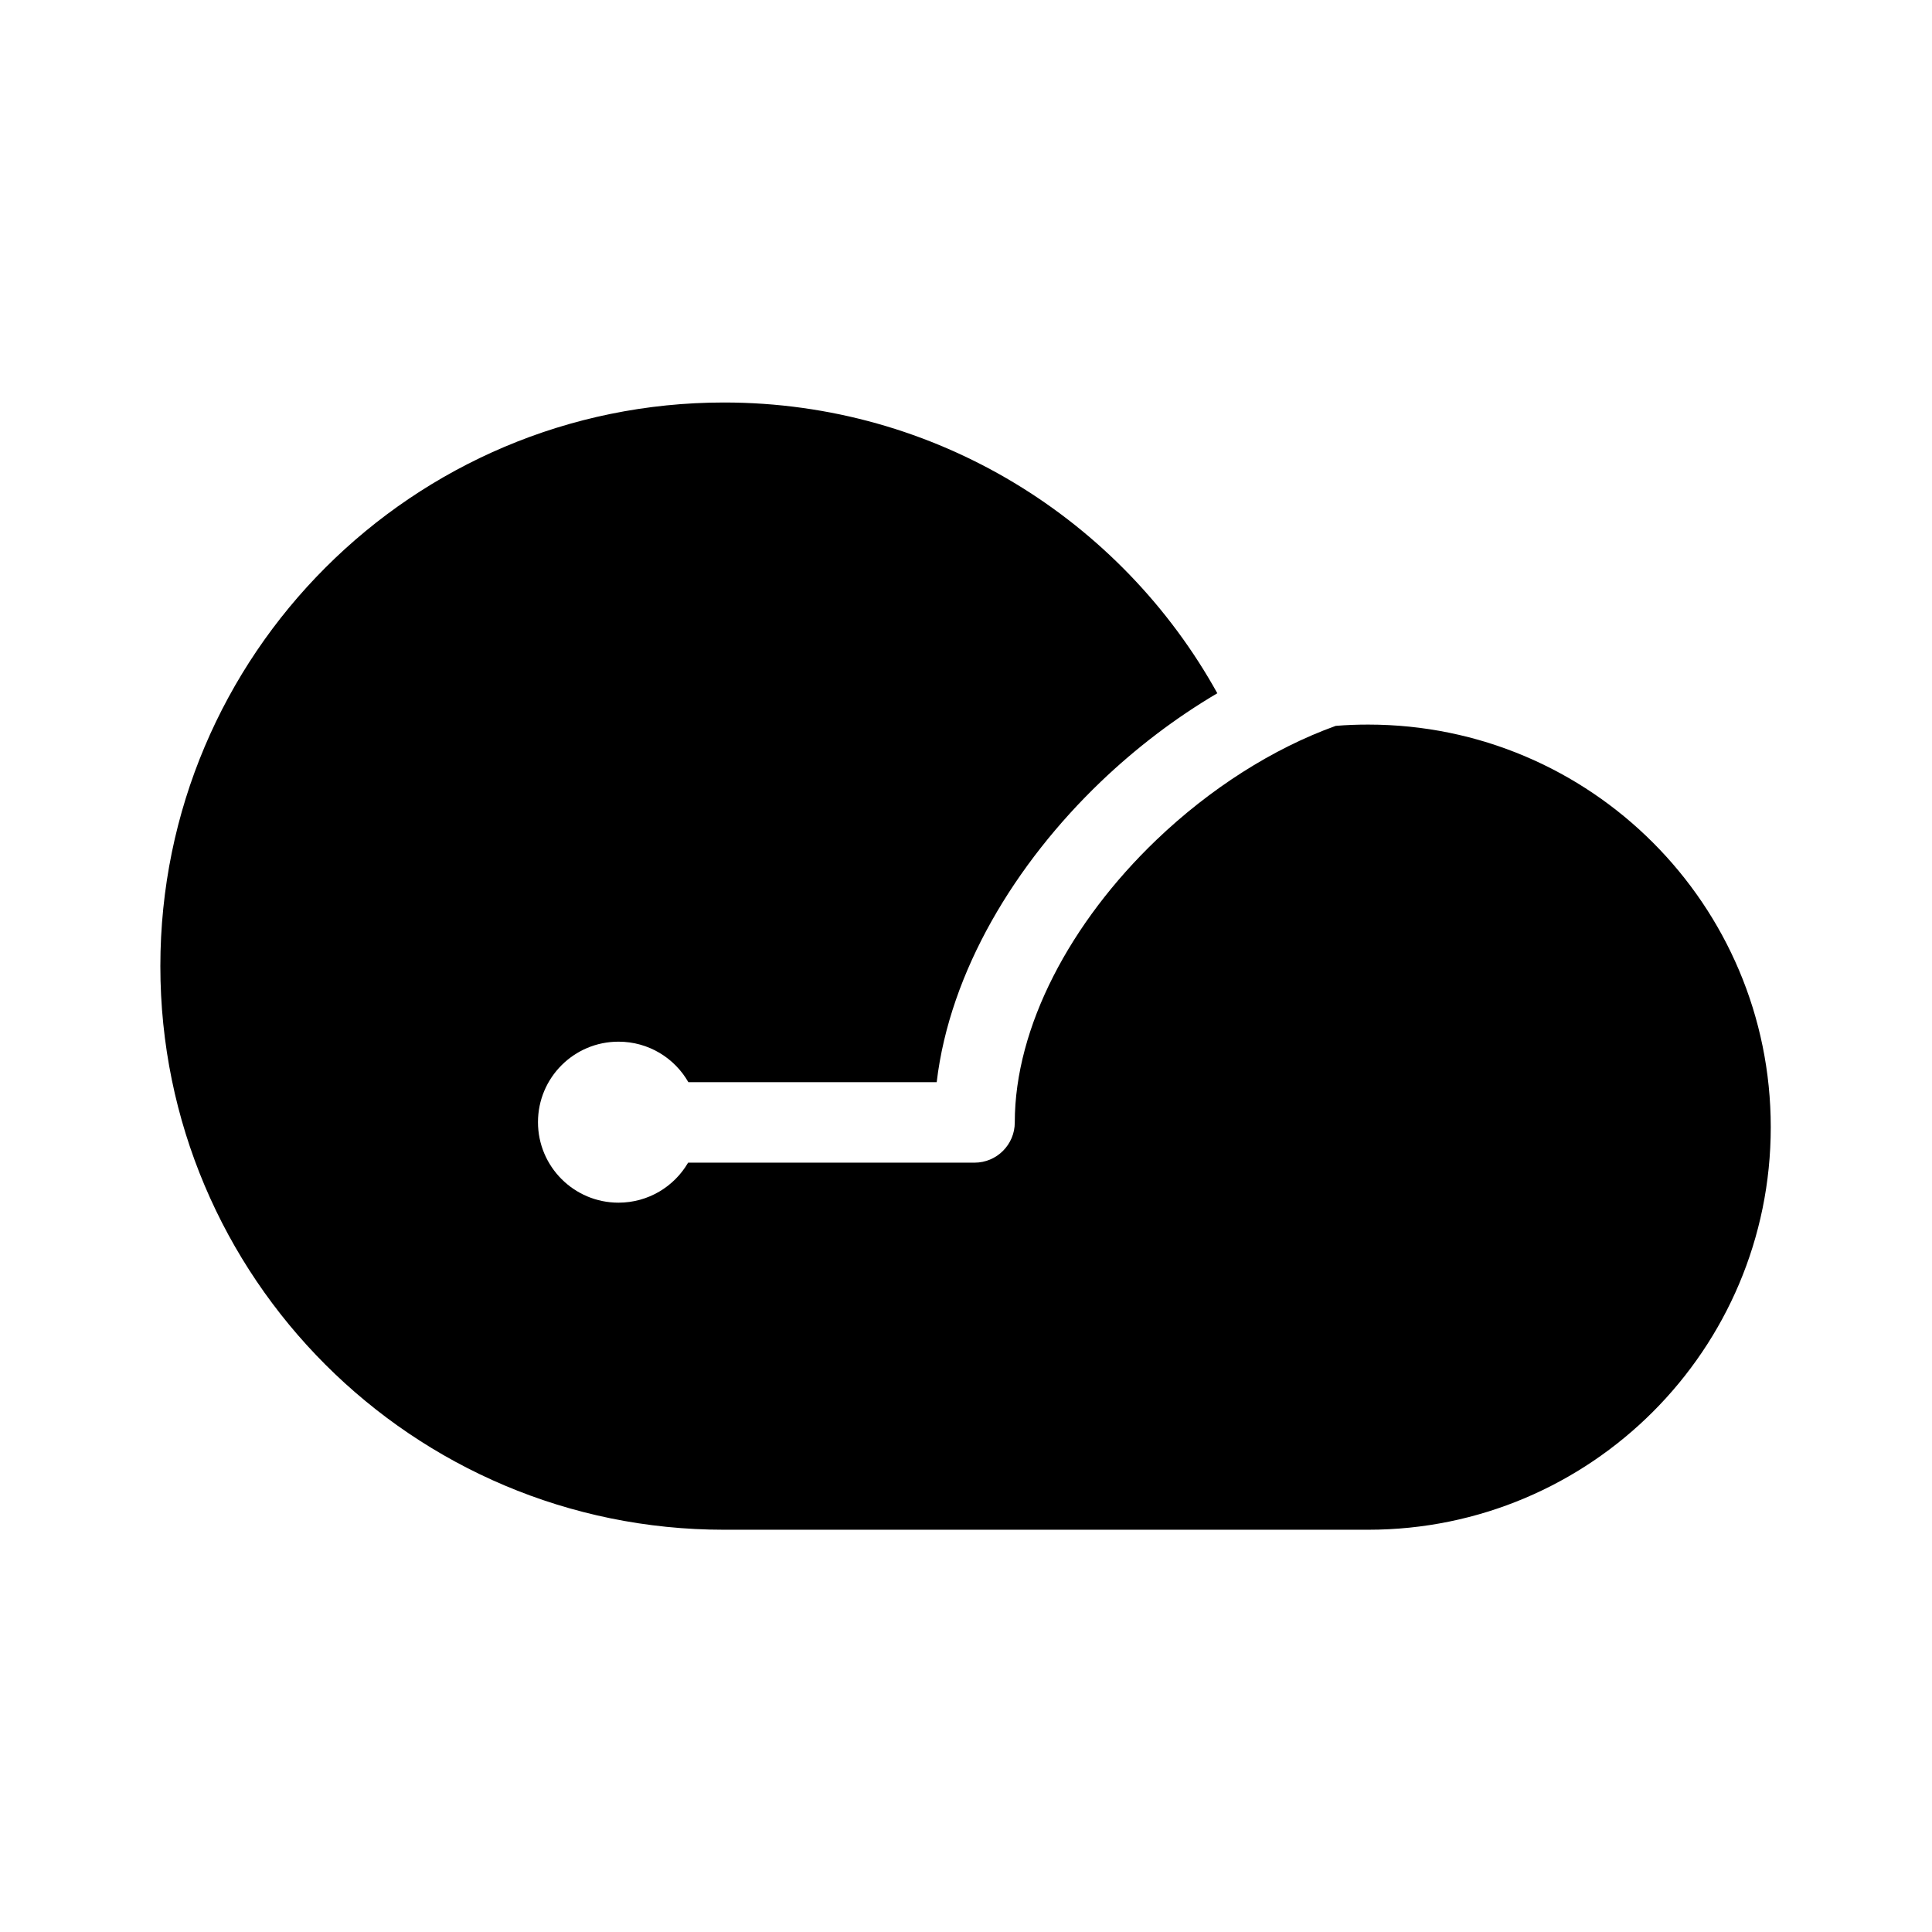
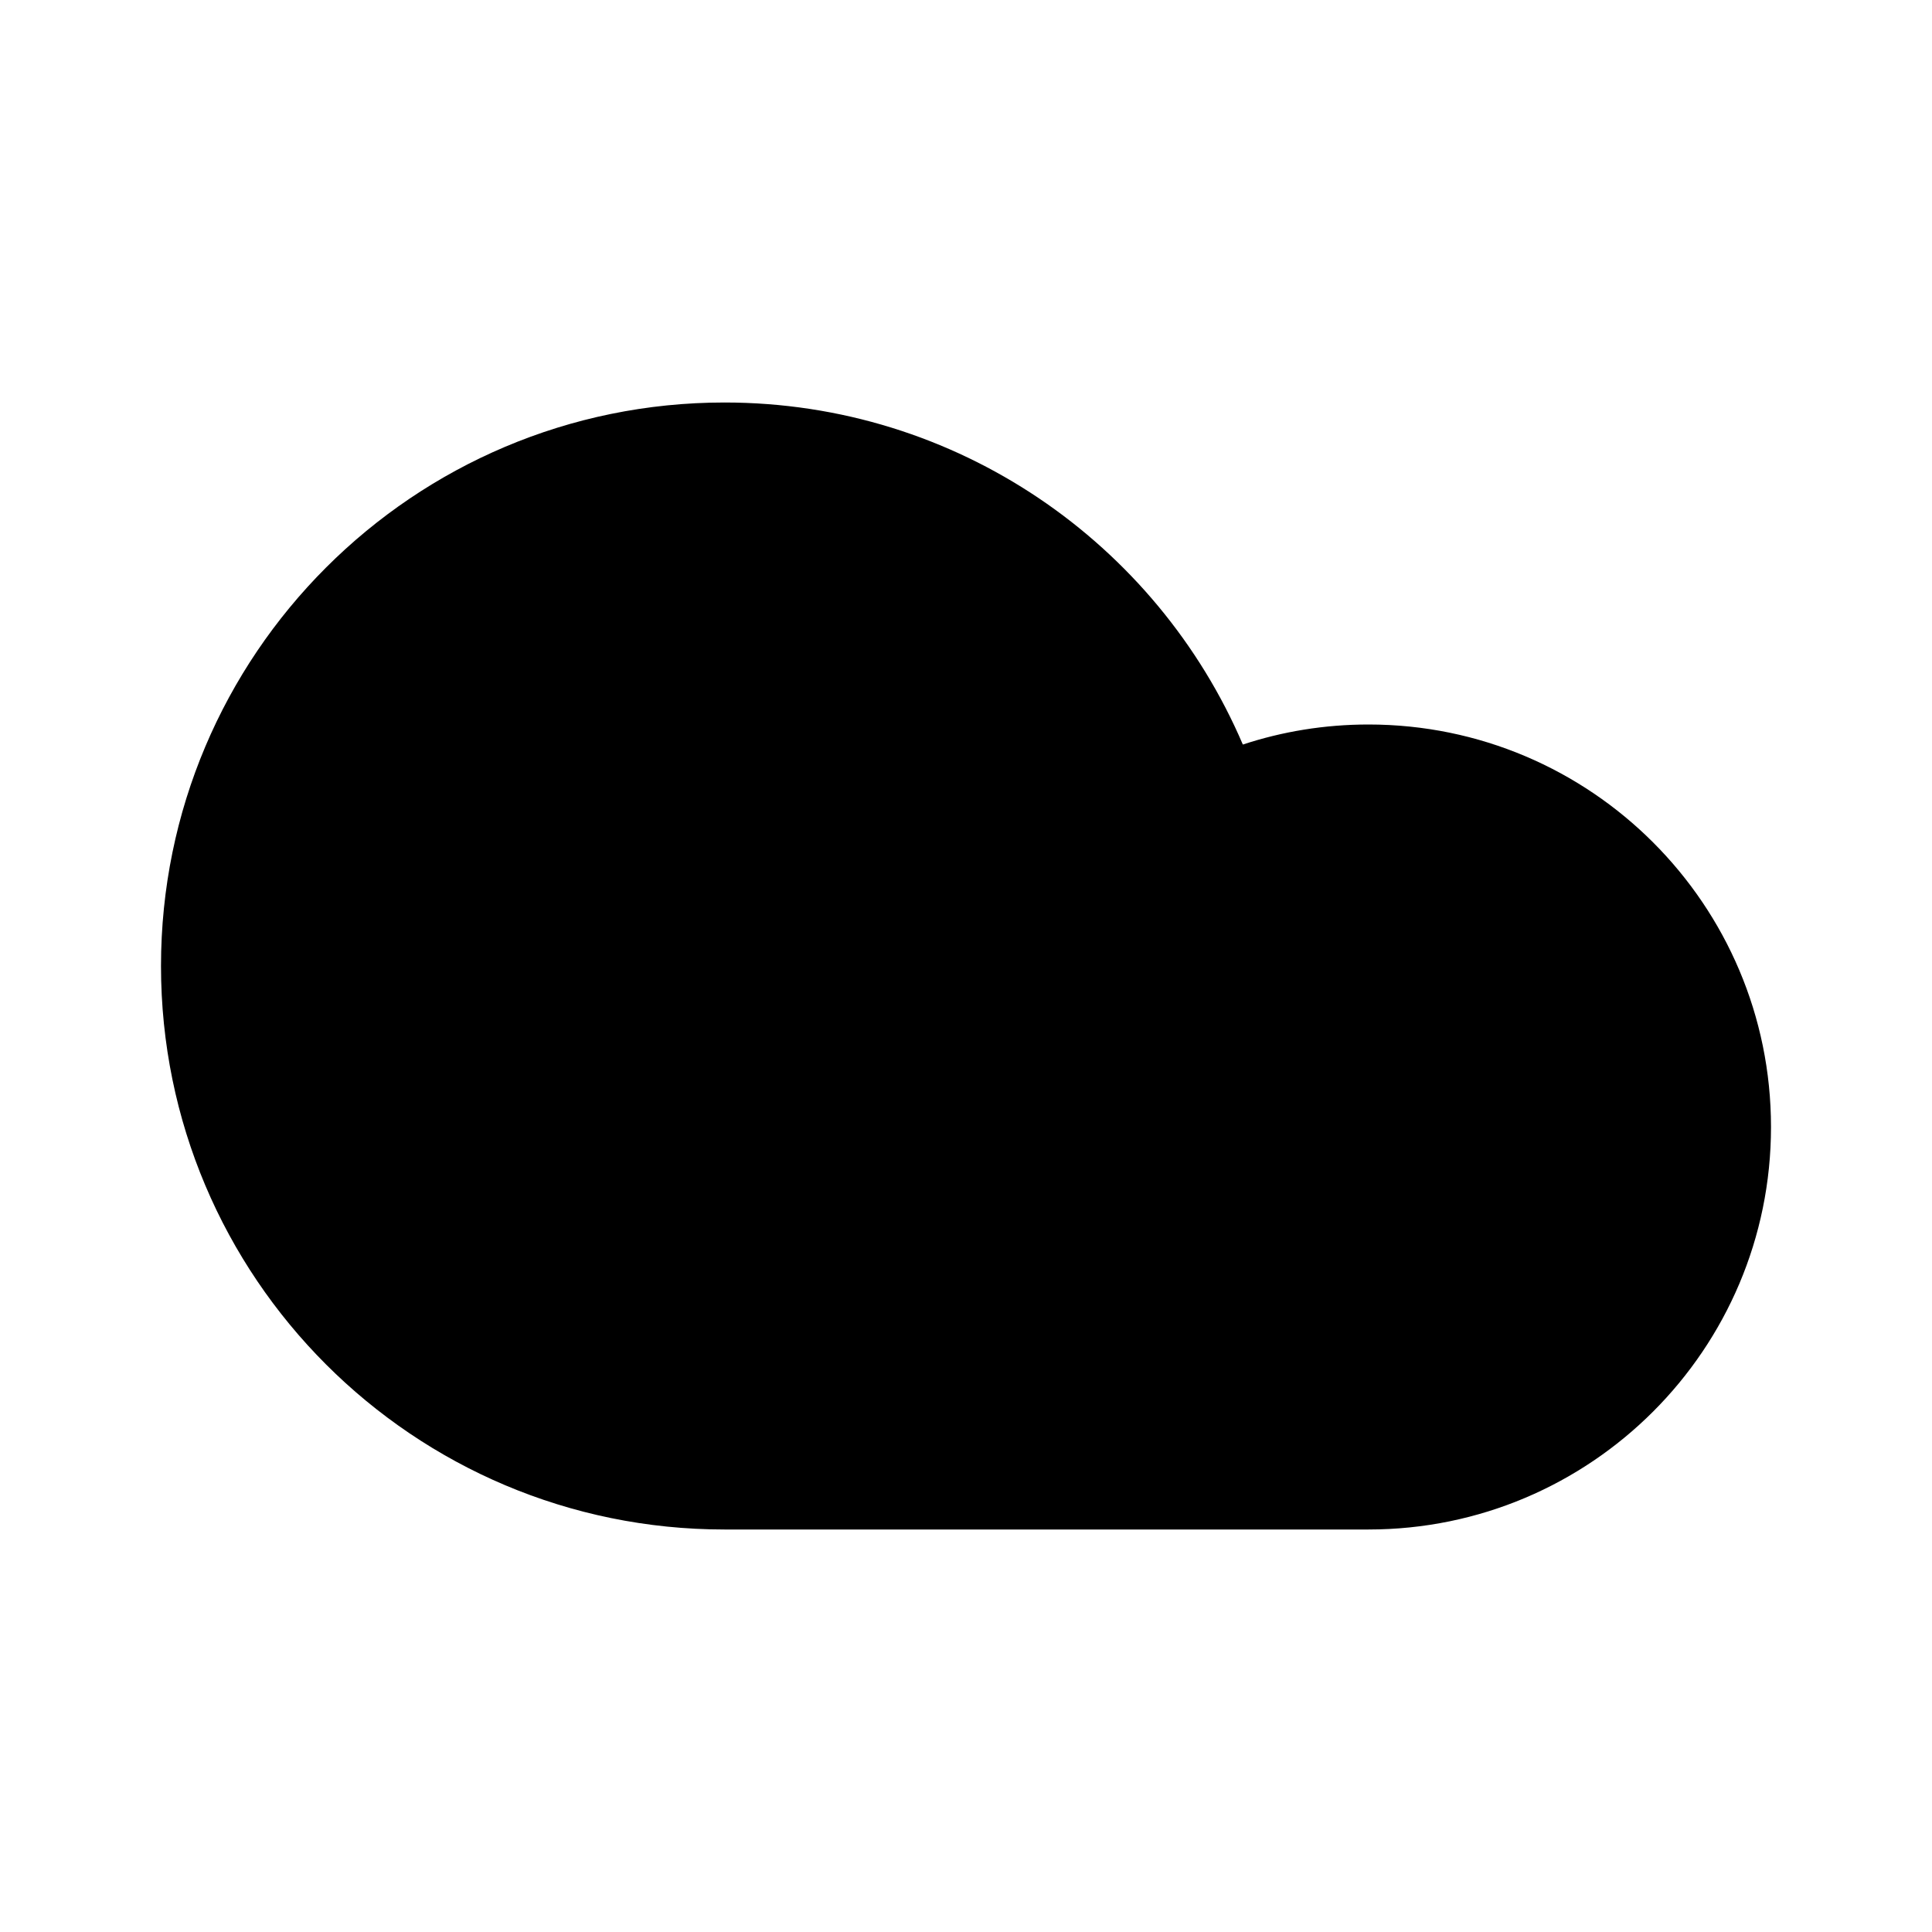
<svg xmlns="http://www.w3.org/2000/svg" width="24" height="24" viewBox="0 0 24 24" fill="none">
-   <path fill-rule="evenodd" clip-rule="evenodd" d="M8.994 19.003C5.127 19.003 1.992 15.869 1.992 12.002C1.992 8.135 5.127 5 8.994 5C11.631 5 13.928 6.458 15.122 8.612C14.6 8.919 14.11 9.294 13.673 9.712C12.614 10.727 11.799 12.065 11.636 13.443H8.551C8.379 13.142 8.055 12.94 7.683 12.94C7.131 12.94 6.683 13.387 6.683 13.94C6.683 14.492 7.131 14.94 7.683 14.94C8.053 14.94 8.375 14.74 8.548 14.443H12.106C12.382 14.443 12.606 14.219 12.606 13.943C12.606 12.757 13.297 11.457 14.365 10.434C15.032 9.796 15.81 9.299 16.593 9.017C16.726 9.006 16.86 9.001 16.996 9.001C19.758 9.001 21.997 11.24 21.997 14.002C21.997 16.765 19.758 19.003 16.996 19.003H8.994Z" fill="currentColor" />
+   <path d="M2 12C2 15.866 5.134 19 9 19H17C19.761 19 22 16.761 22 14C22 11.239 19.761 9 17 9C16.455 9 15.93 9.087 15.439 9.249C14.37 6.75 11.889 5 9 5C5.134 5 2 8.134 2 12Z" fill="currentColor" />
</svg>
